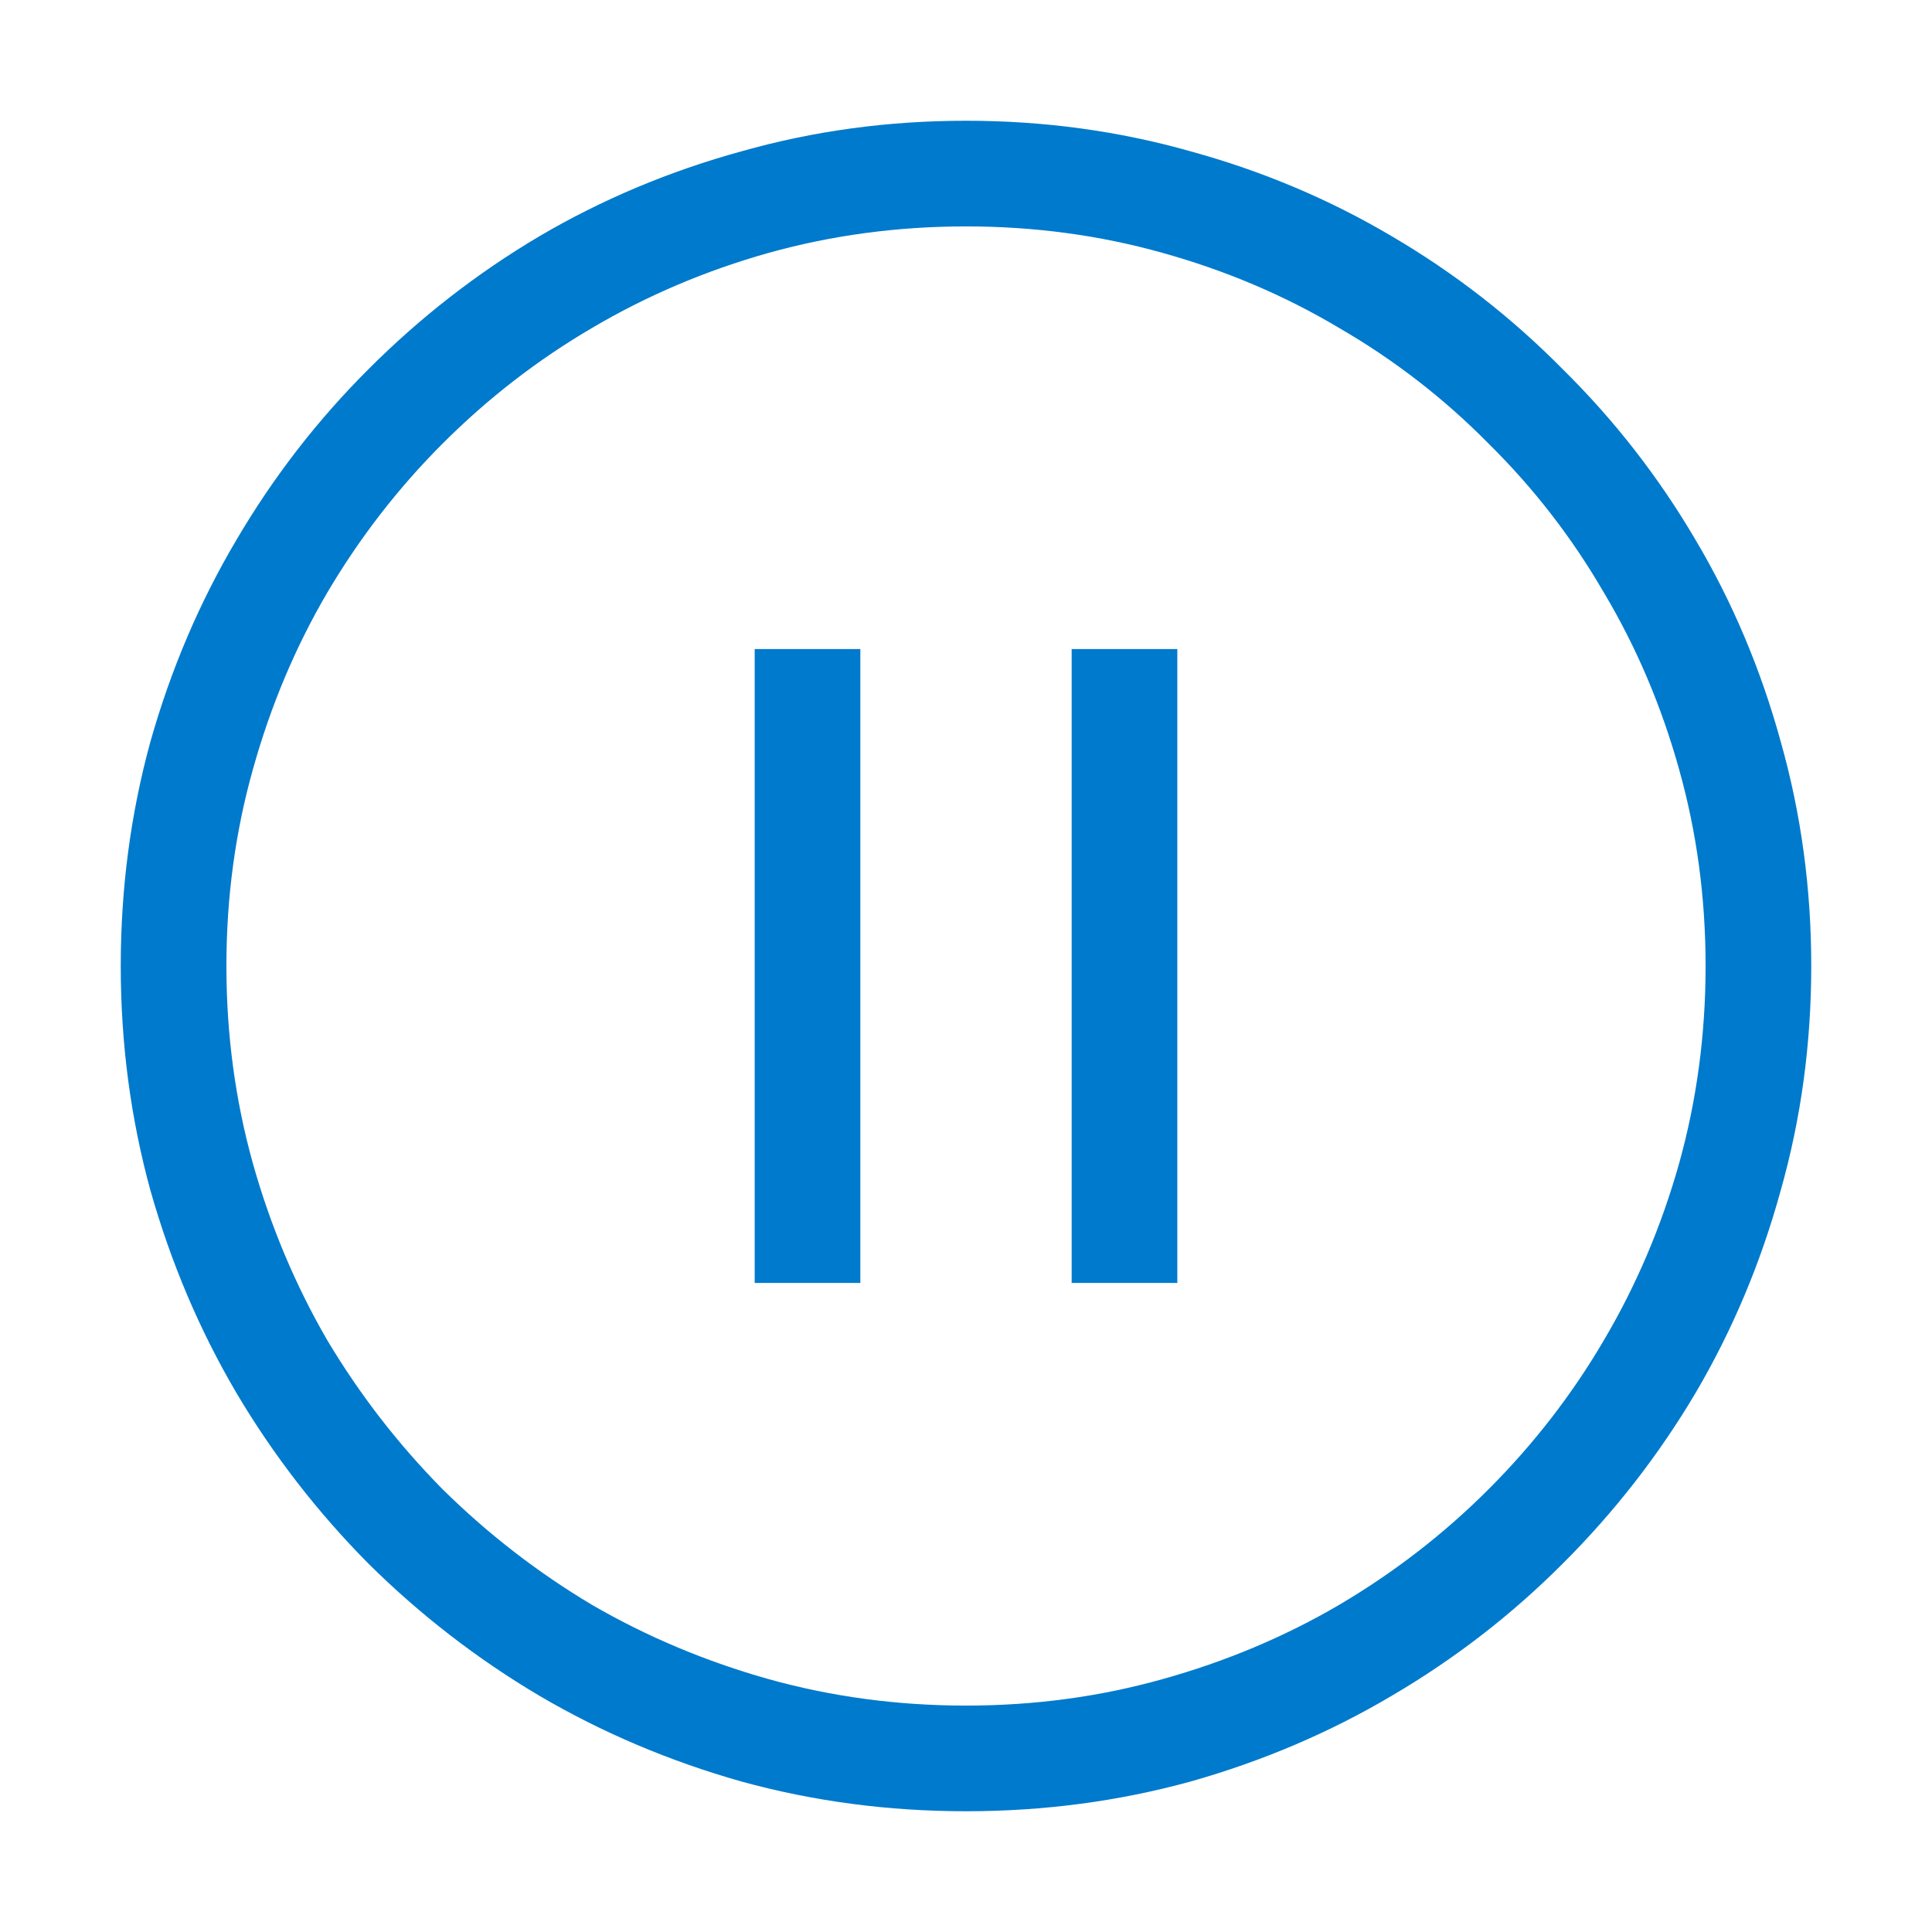
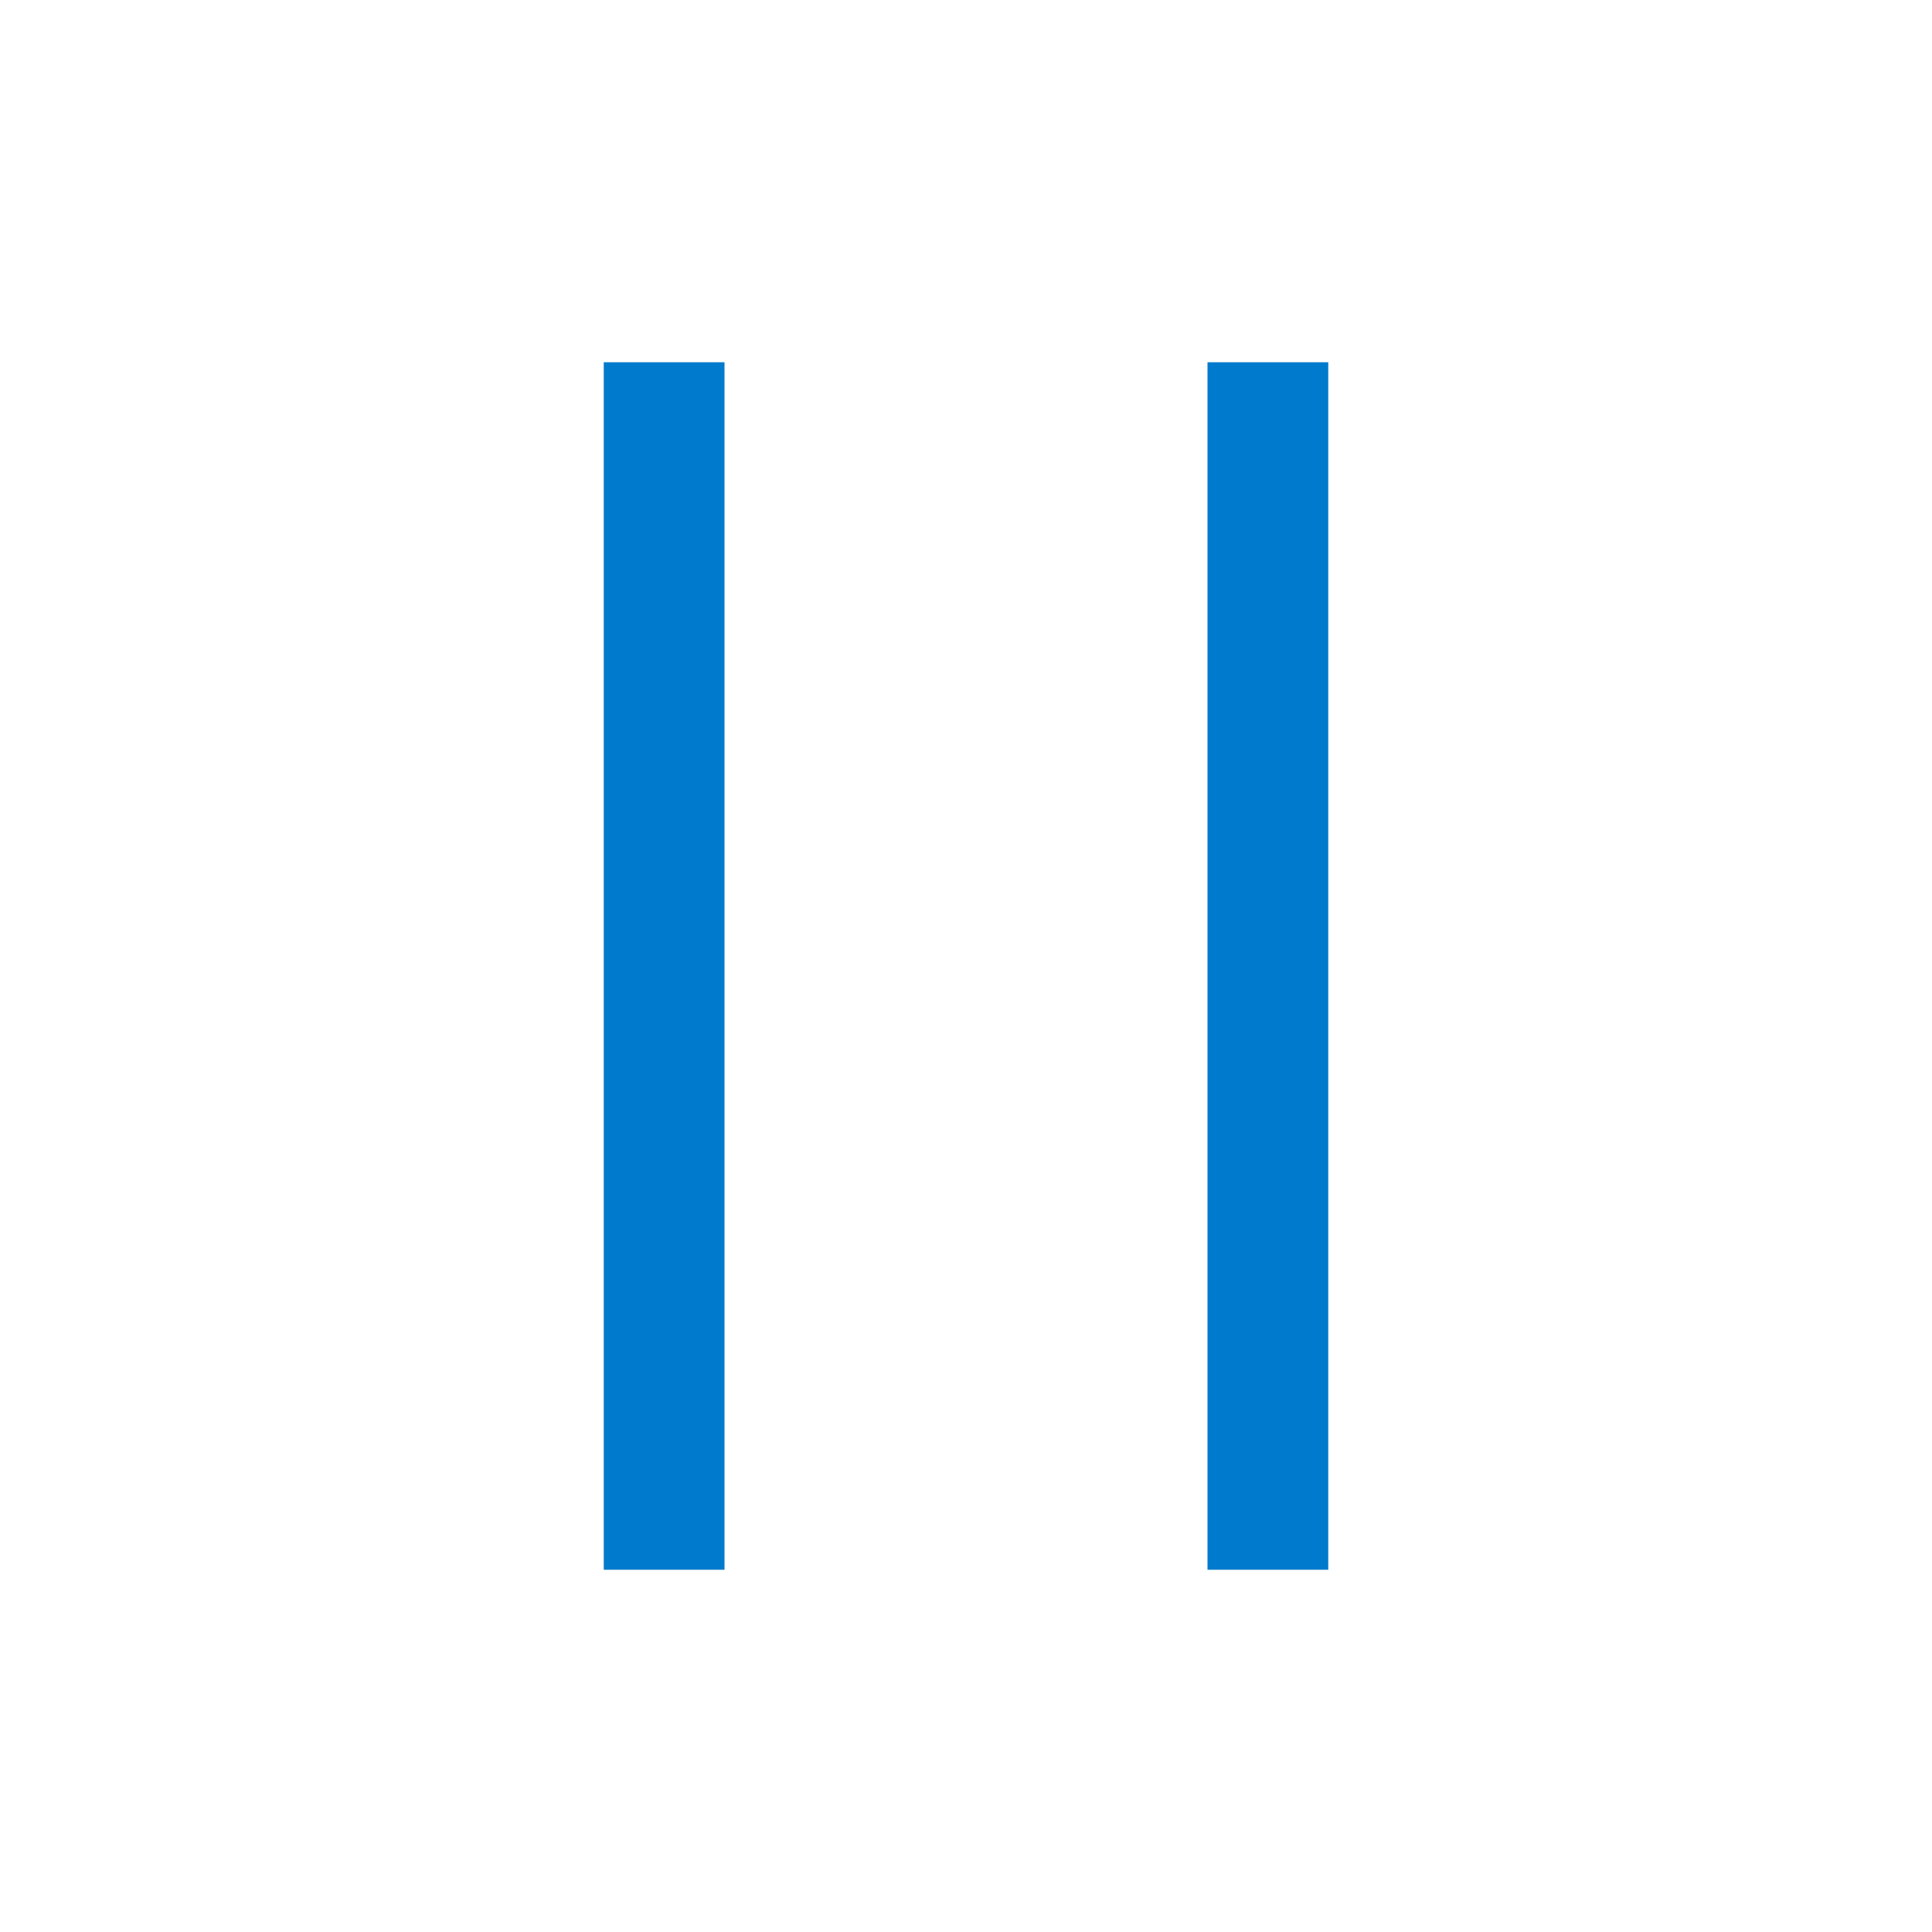
<svg xmlns="http://www.w3.org/2000/svg" width="16" height="16" viewBox="0 0 16 16" fill="none">
  <rect width="16" height="16" fill="white" />
-   <path d="M8 1C8.643 1 9.262 1.084 9.859 1.253C10.456 1.417 11.012 1.652 11.527 1.957C12.047 2.262 12.519 2.629 12.942 3.058C13.371 3.481 13.738 3.953 14.043 4.473C14.348 4.988 14.583 5.544 14.747 6.141C14.916 6.738 15 7.357 15 8C15 8.643 14.916 9.262 14.747 9.859C14.583 10.456 14.348 11.015 14.043 11.534C13.738 12.049 13.371 12.521 12.942 12.949C12.519 13.373 12.047 13.738 11.527 14.043C11.012 14.348 10.456 14.585 9.859 14.754C9.262 14.918 8.643 15 8 15C7.357 15 6.738 14.918 6.141 14.754C5.544 14.585 4.985 14.348 4.466 14.043C3.951 13.738 3.479 13.373 3.051 12.949C2.627 12.521 2.262 12.049 1.957 11.534C1.652 11.015 1.415 10.456 1.246 9.859C1.082 9.262 1 8.643 1 8C1 7.357 1.082 6.738 1.246 6.141C1.415 5.544 1.652 4.988 1.957 4.473C2.262 3.953 2.627 3.481 3.051 3.058C3.479 2.629 3.951 2.262 4.466 1.957C4.985 1.652 5.544 1.417 6.141 1.253C6.738 1.084 7.357 1 8 1ZM8 14.125C8.565 14.125 9.107 14.052 9.627 13.906C10.151 13.76 10.639 13.555 11.09 13.291C11.546 13.022 11.958 12.703 12.327 12.334C12.701 11.96 13.02 11.548 13.284 11.097C13.553 10.641 13.76 10.153 13.906 9.634C14.052 9.11 14.125 8.565 14.125 8C14.125 7.435 14.052 6.893 13.906 6.373C13.76 5.849 13.553 5.361 13.284 4.91C13.02 4.454 12.701 4.042 12.327 3.673C11.958 3.299 11.546 2.98 11.09 2.716C10.639 2.447 10.151 2.24 9.627 2.094C9.107 1.948 8.565 1.875 8 1.875C7.435 1.875 6.89 1.948 6.366 2.094C5.847 2.24 5.359 2.447 4.903 2.716C4.452 2.98 4.04 3.299 3.666 3.673C3.297 4.042 2.978 4.454 2.709 4.91C2.445 5.361 2.24 5.849 2.094 6.373C1.948 6.893 1.875 7.435 1.875 8C1.875 8.565 1.948 9.11 2.094 9.634C2.24 10.153 2.445 10.641 2.709 11.097C2.978 11.548 3.297 11.96 3.666 12.334C4.04 12.703 4.452 13.022 4.903 13.291C5.359 13.555 5.847 13.76 6.366 13.906C6.89 14.052 7.435 14.125 8 14.125ZM8.875 5.375H9.75V10.625H8.875V5.375ZM6.25 5.375H7.125V10.625H6.25V5.375Z" fill="#007ACC" />
+   <rect x="5" y="3" width="1" height="10" fill="#007ACC" />
+   <rect x="10" y="3" width="1" height="10" fill="#007ACC" />
</svg>
